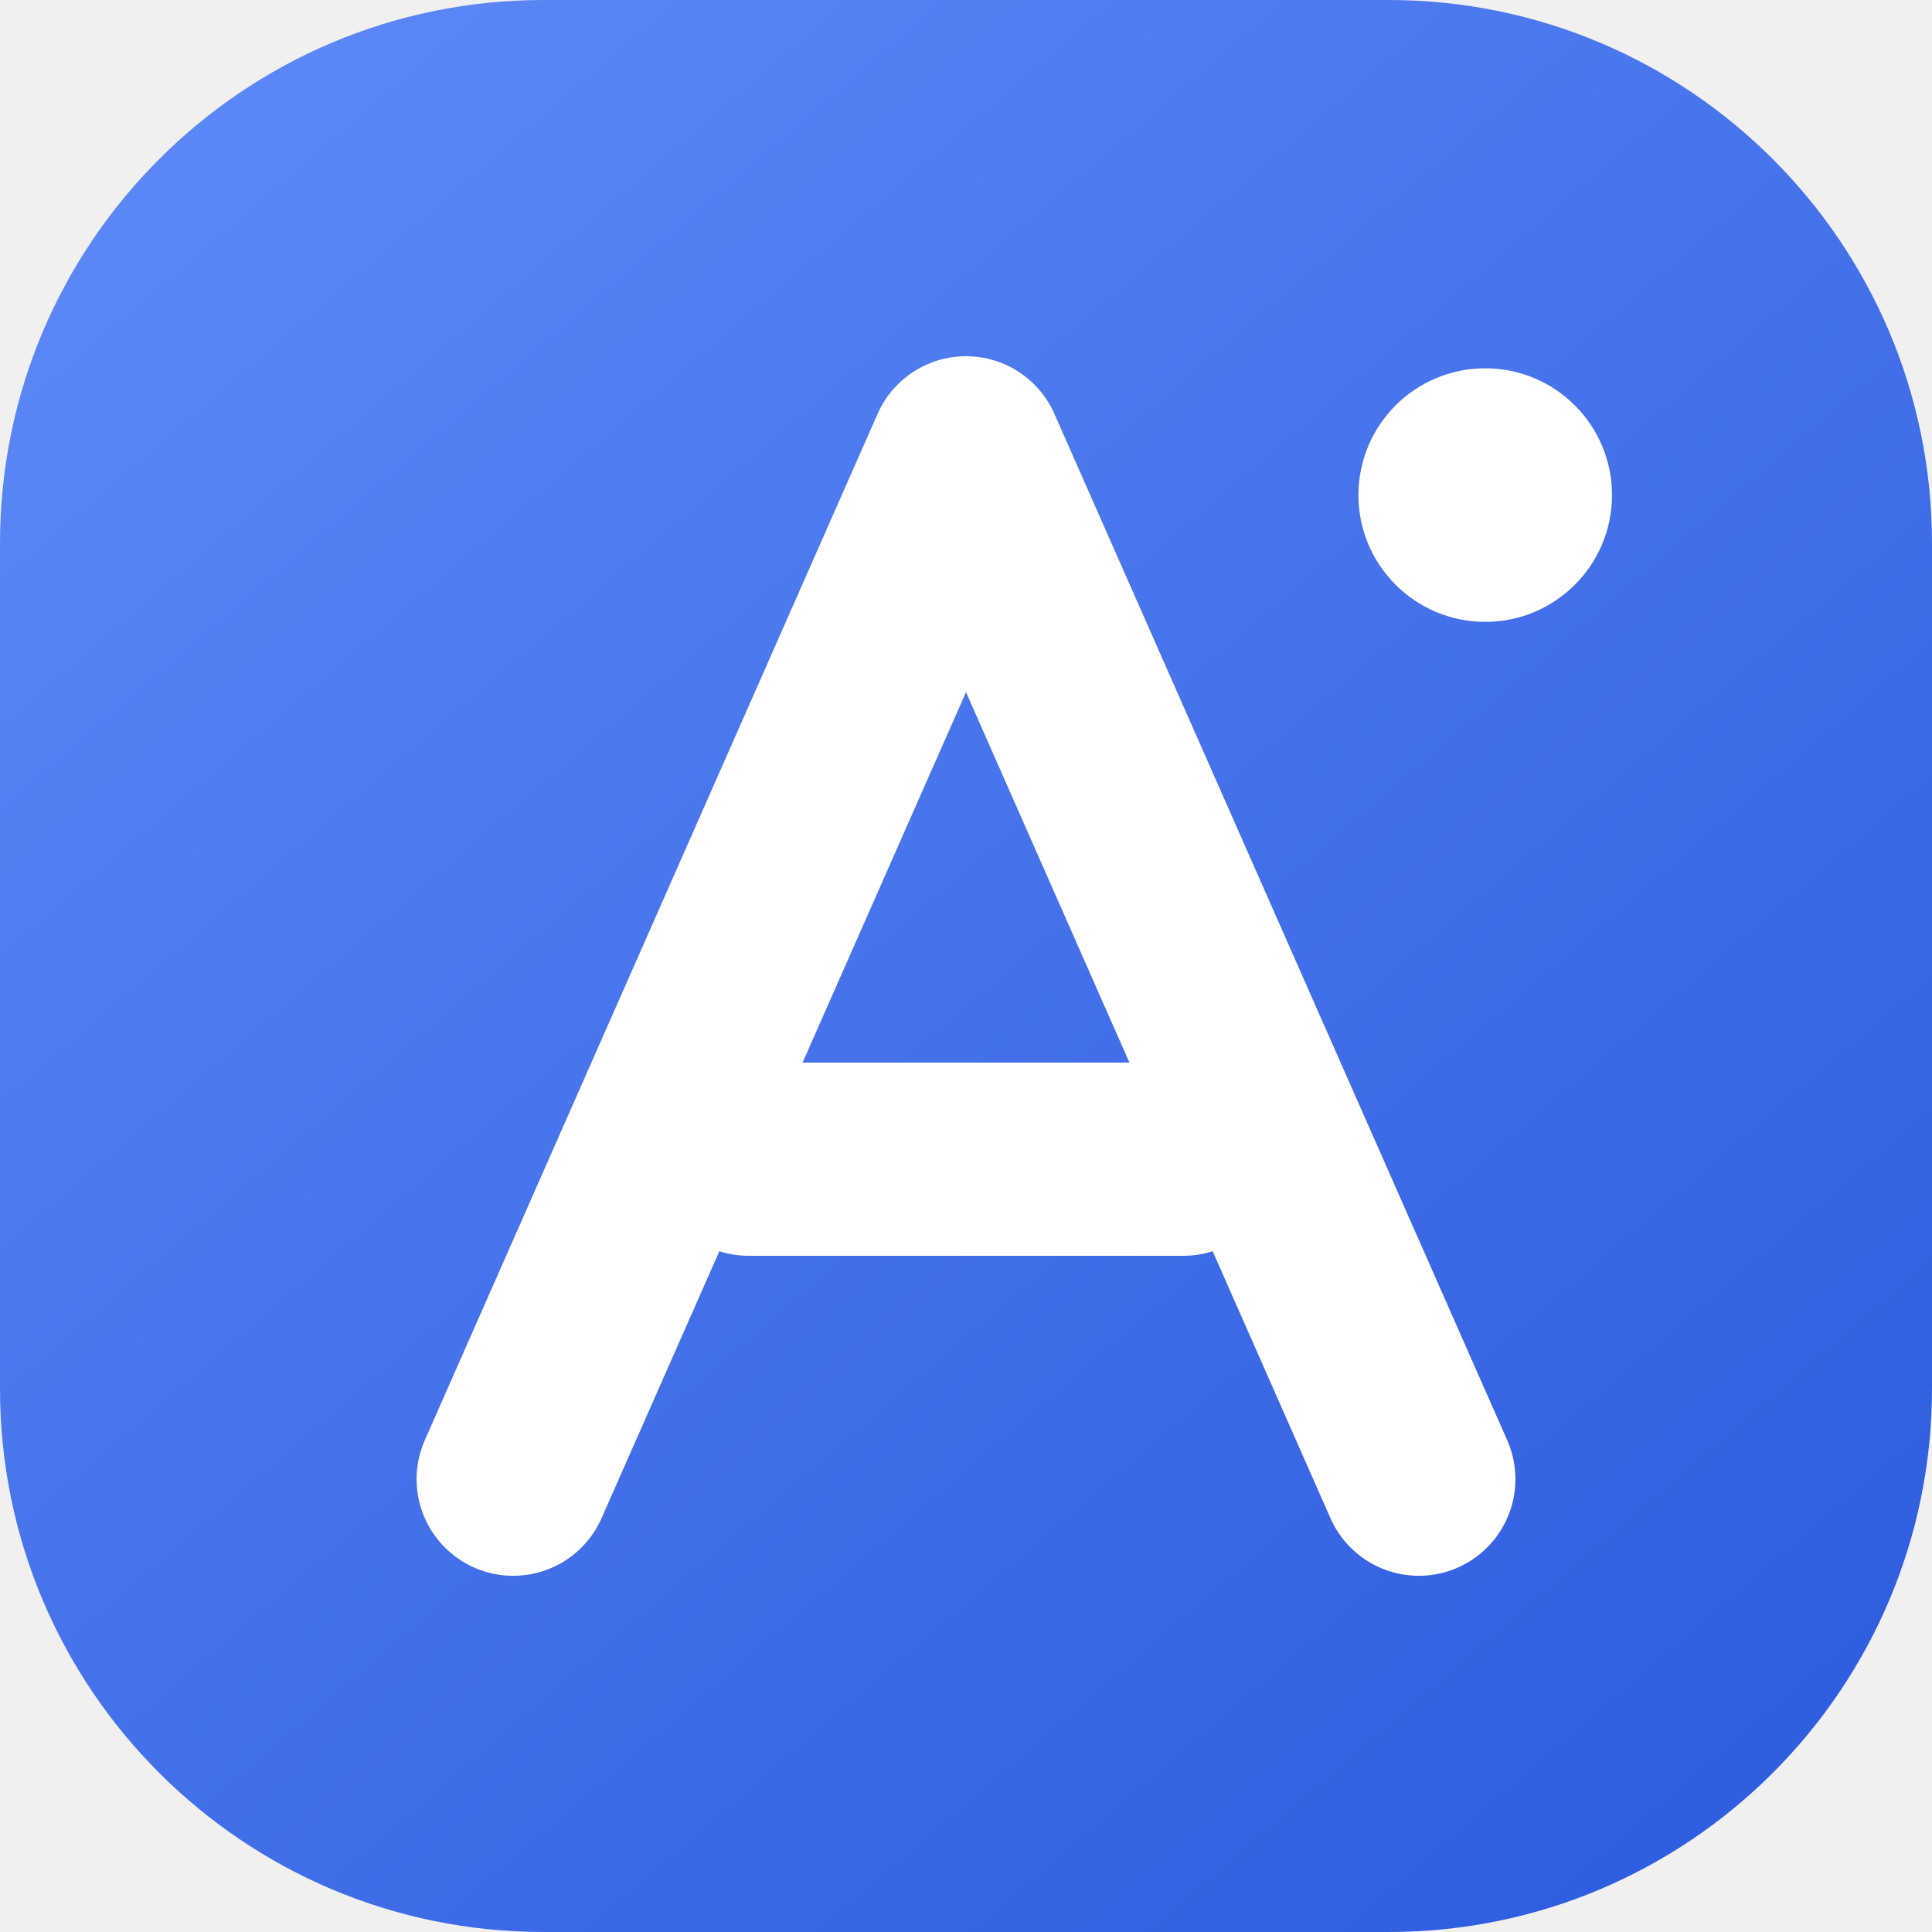
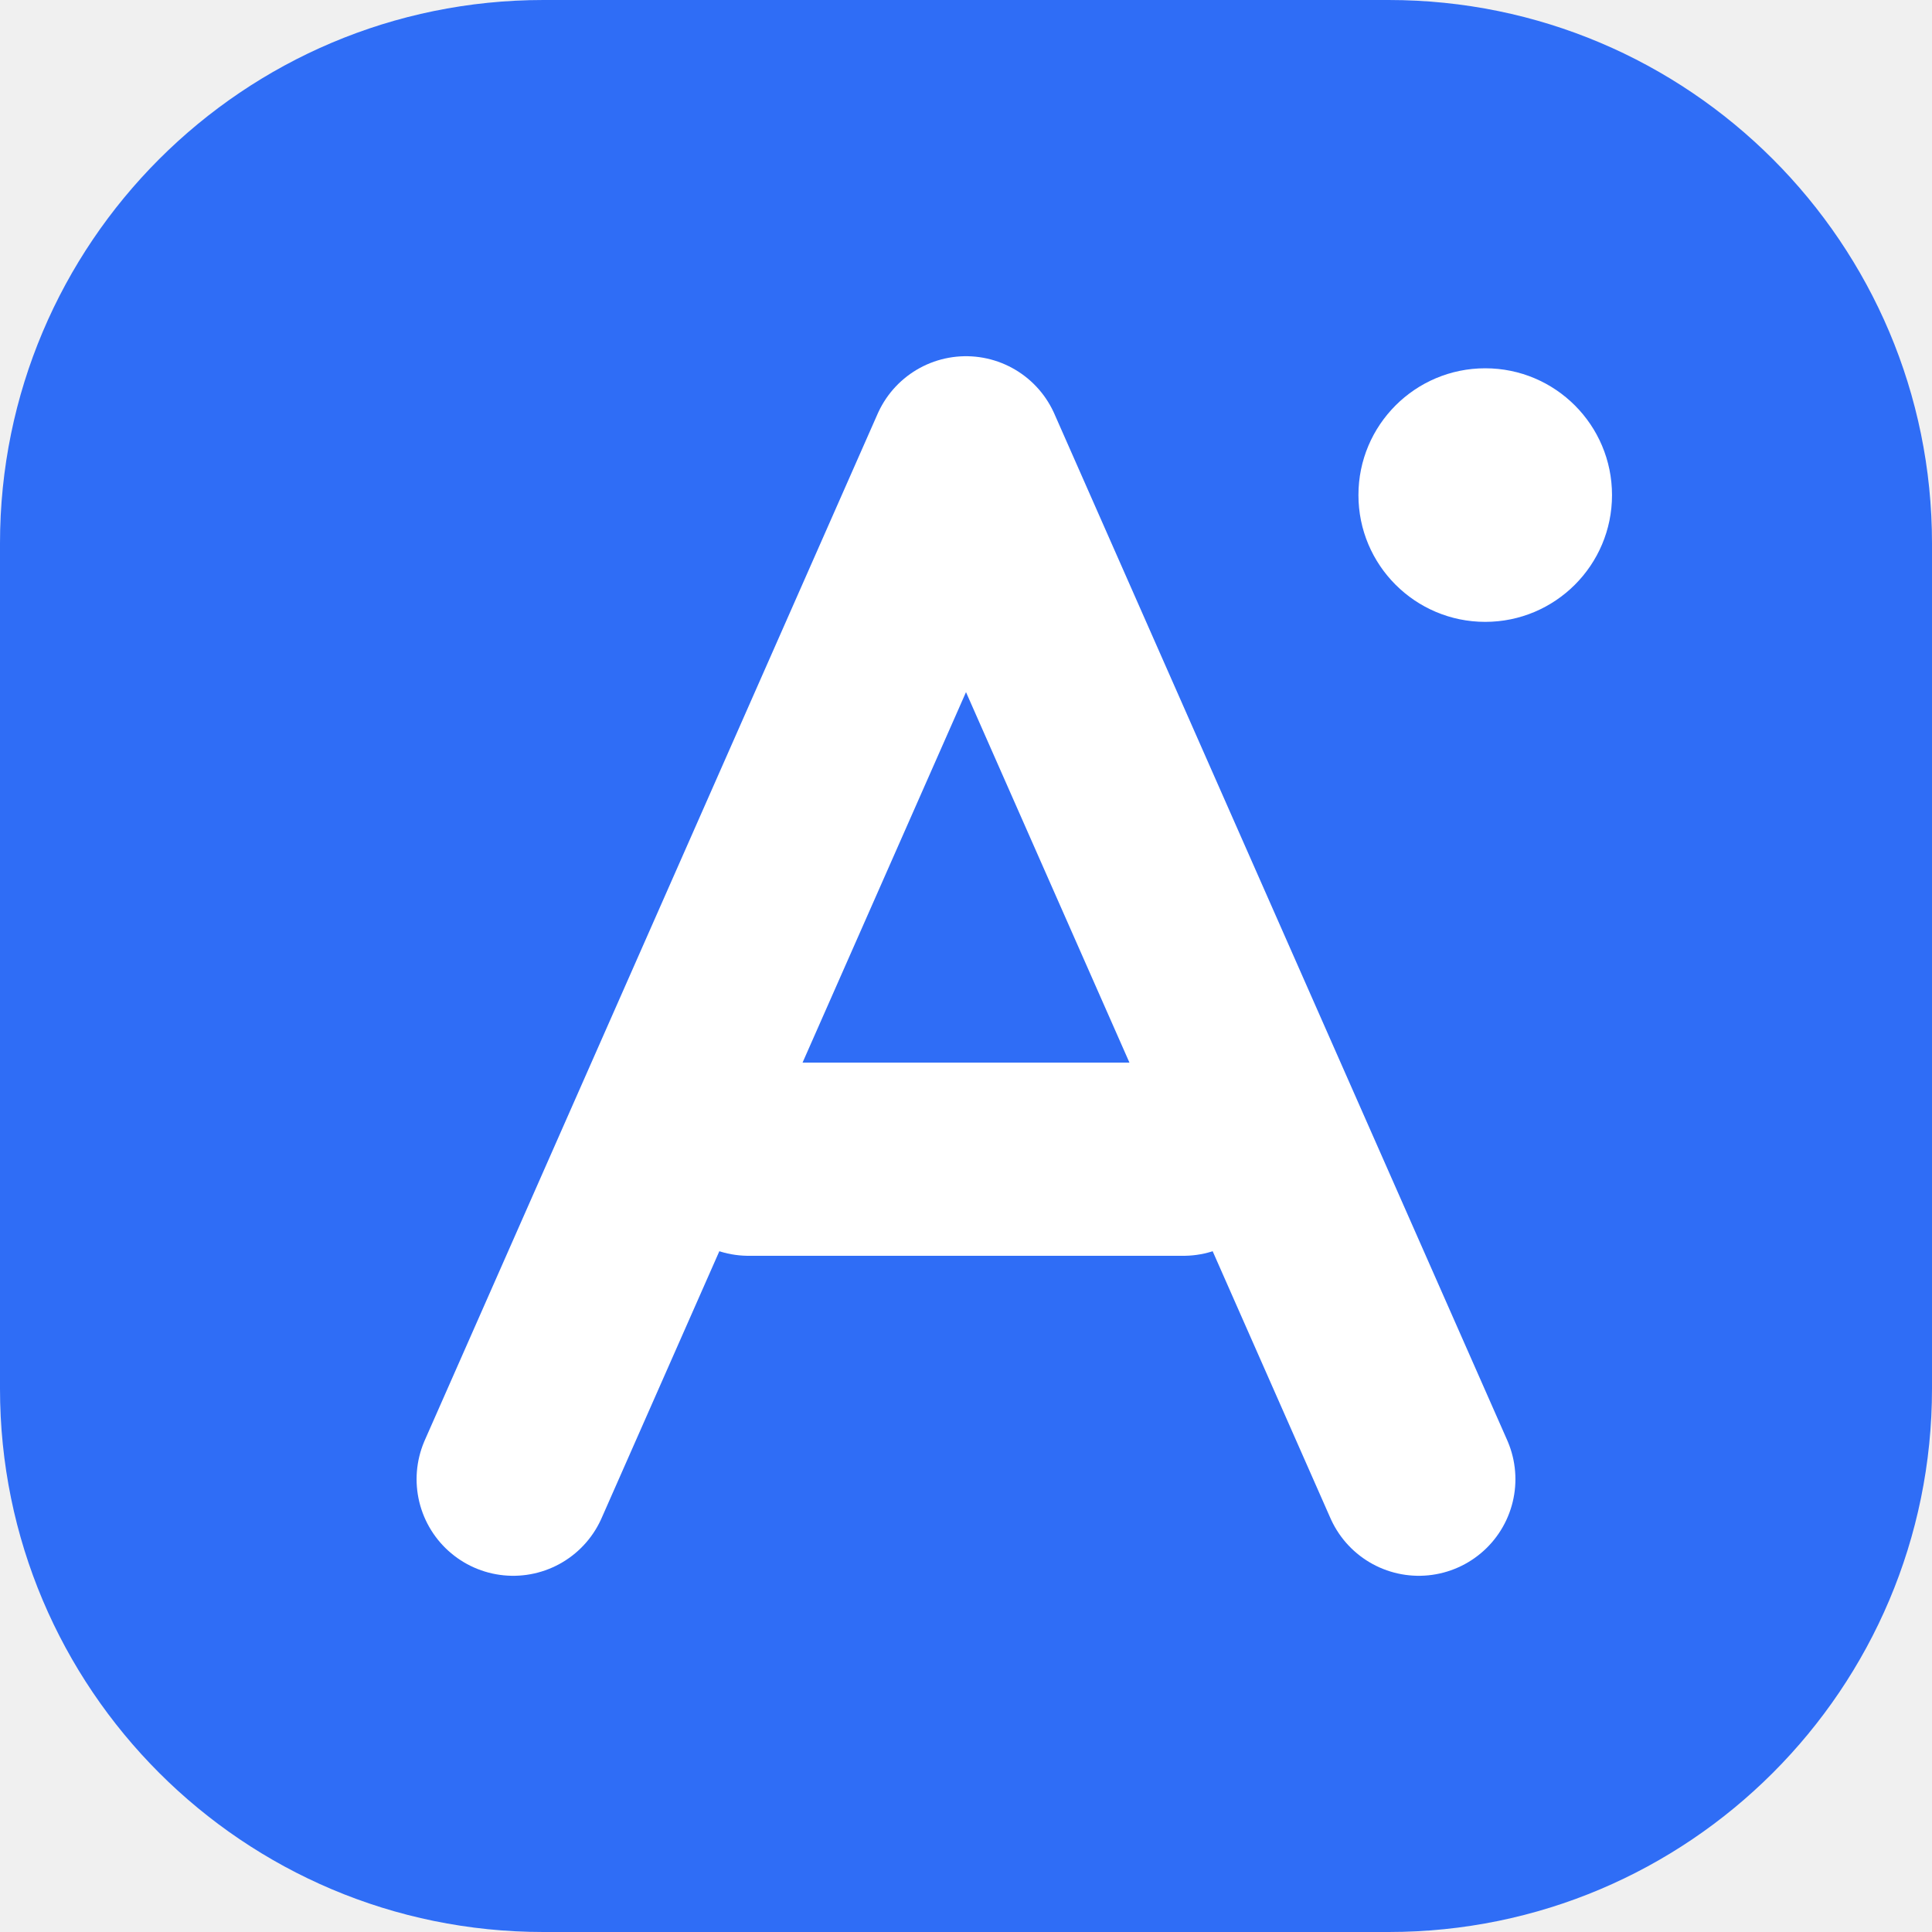
<svg xmlns="http://www.w3.org/2000/svg" viewBox="0 0 32 32">
-   <defs>
-     <linearGradient id="fg" x1="4" y1="2" x2="28" y2="30" gradientUnits="userSpaceOnUse">
-       <stop stop-color="#5b86f5" />
-       <stop offset="1" stop-color="#2f5ee0" />
-     </linearGradient>
-   </defs>
-   <rect width="32" height="32" rx="9" fill="url(#fg)" />
+   <rect width="32" height="32" rx="9" fill="#2f6df6" />
  <path d="M8.5 24.5 16 7.5l7.5 17" fill="none" stroke="#ffffff" stroke-width="3.2" stroke-linecap="round" stroke-linejoin="round" />
  <path d="M12.4 19.2h7.2" stroke="#ffffff" stroke-width="3.2" stroke-linecap="round" />
  <circle cx="24.6" cy="8.2" r="2.1" fill="#ffffff" />
</svg>
